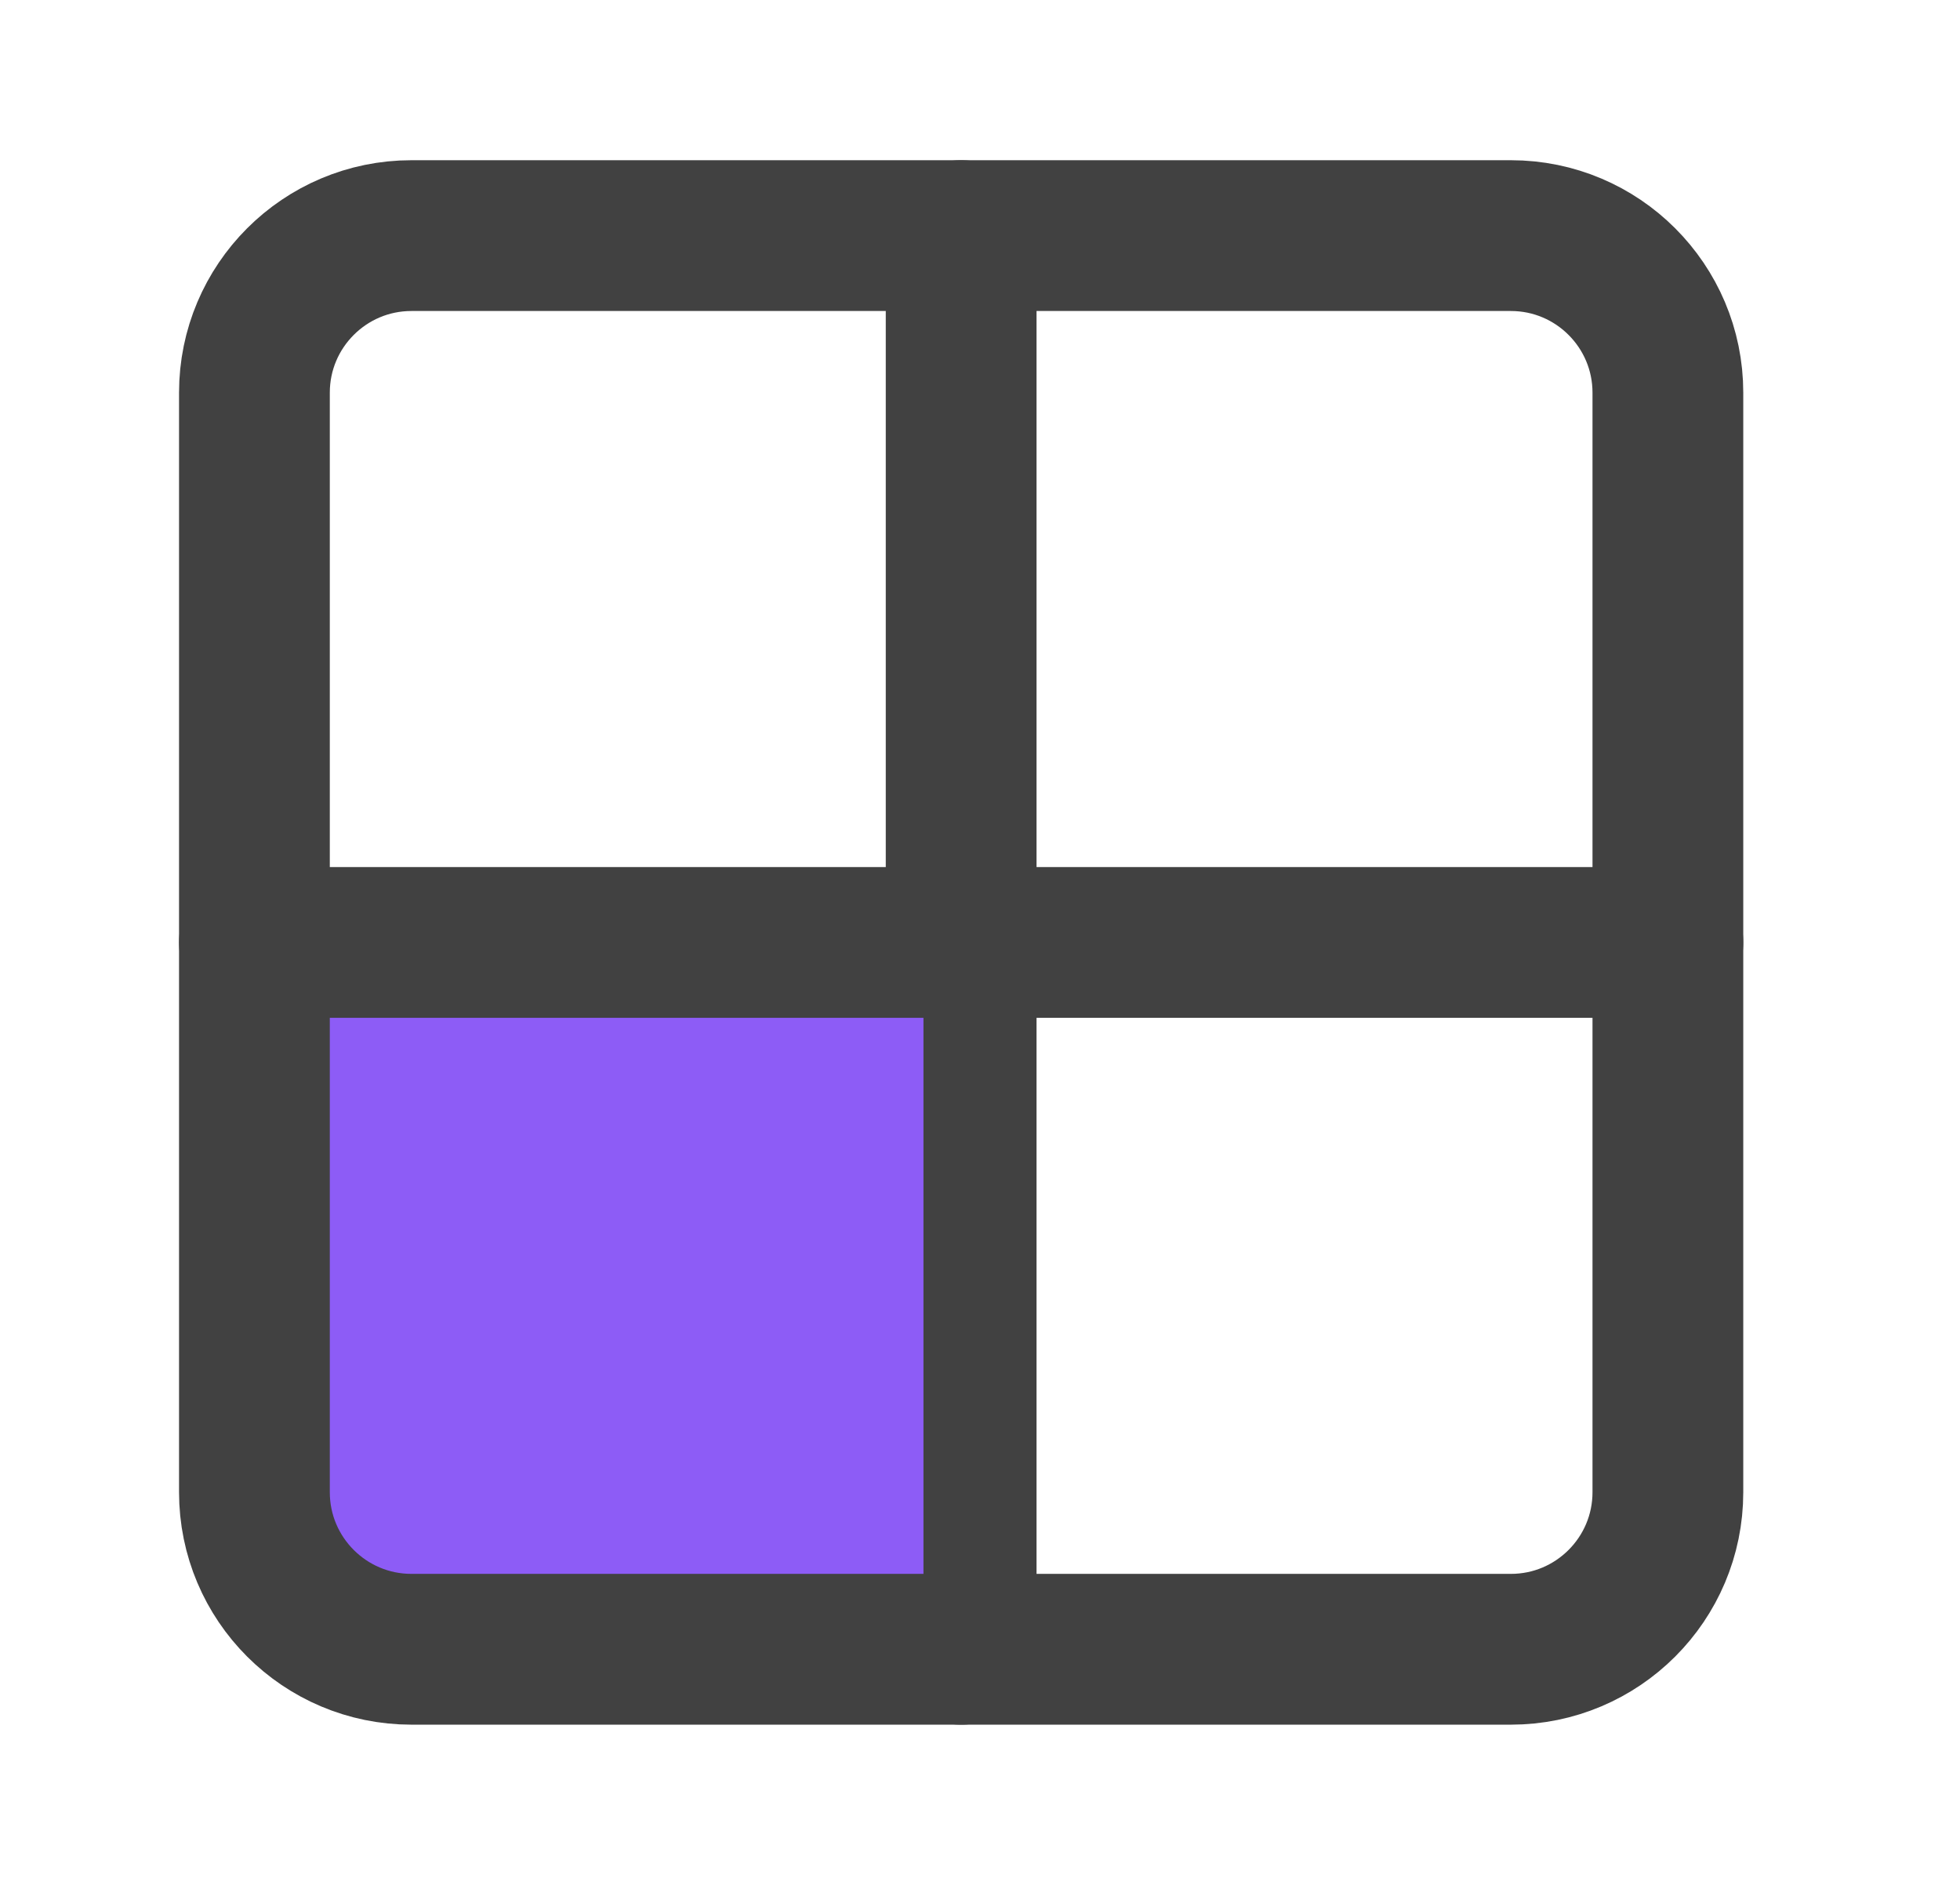
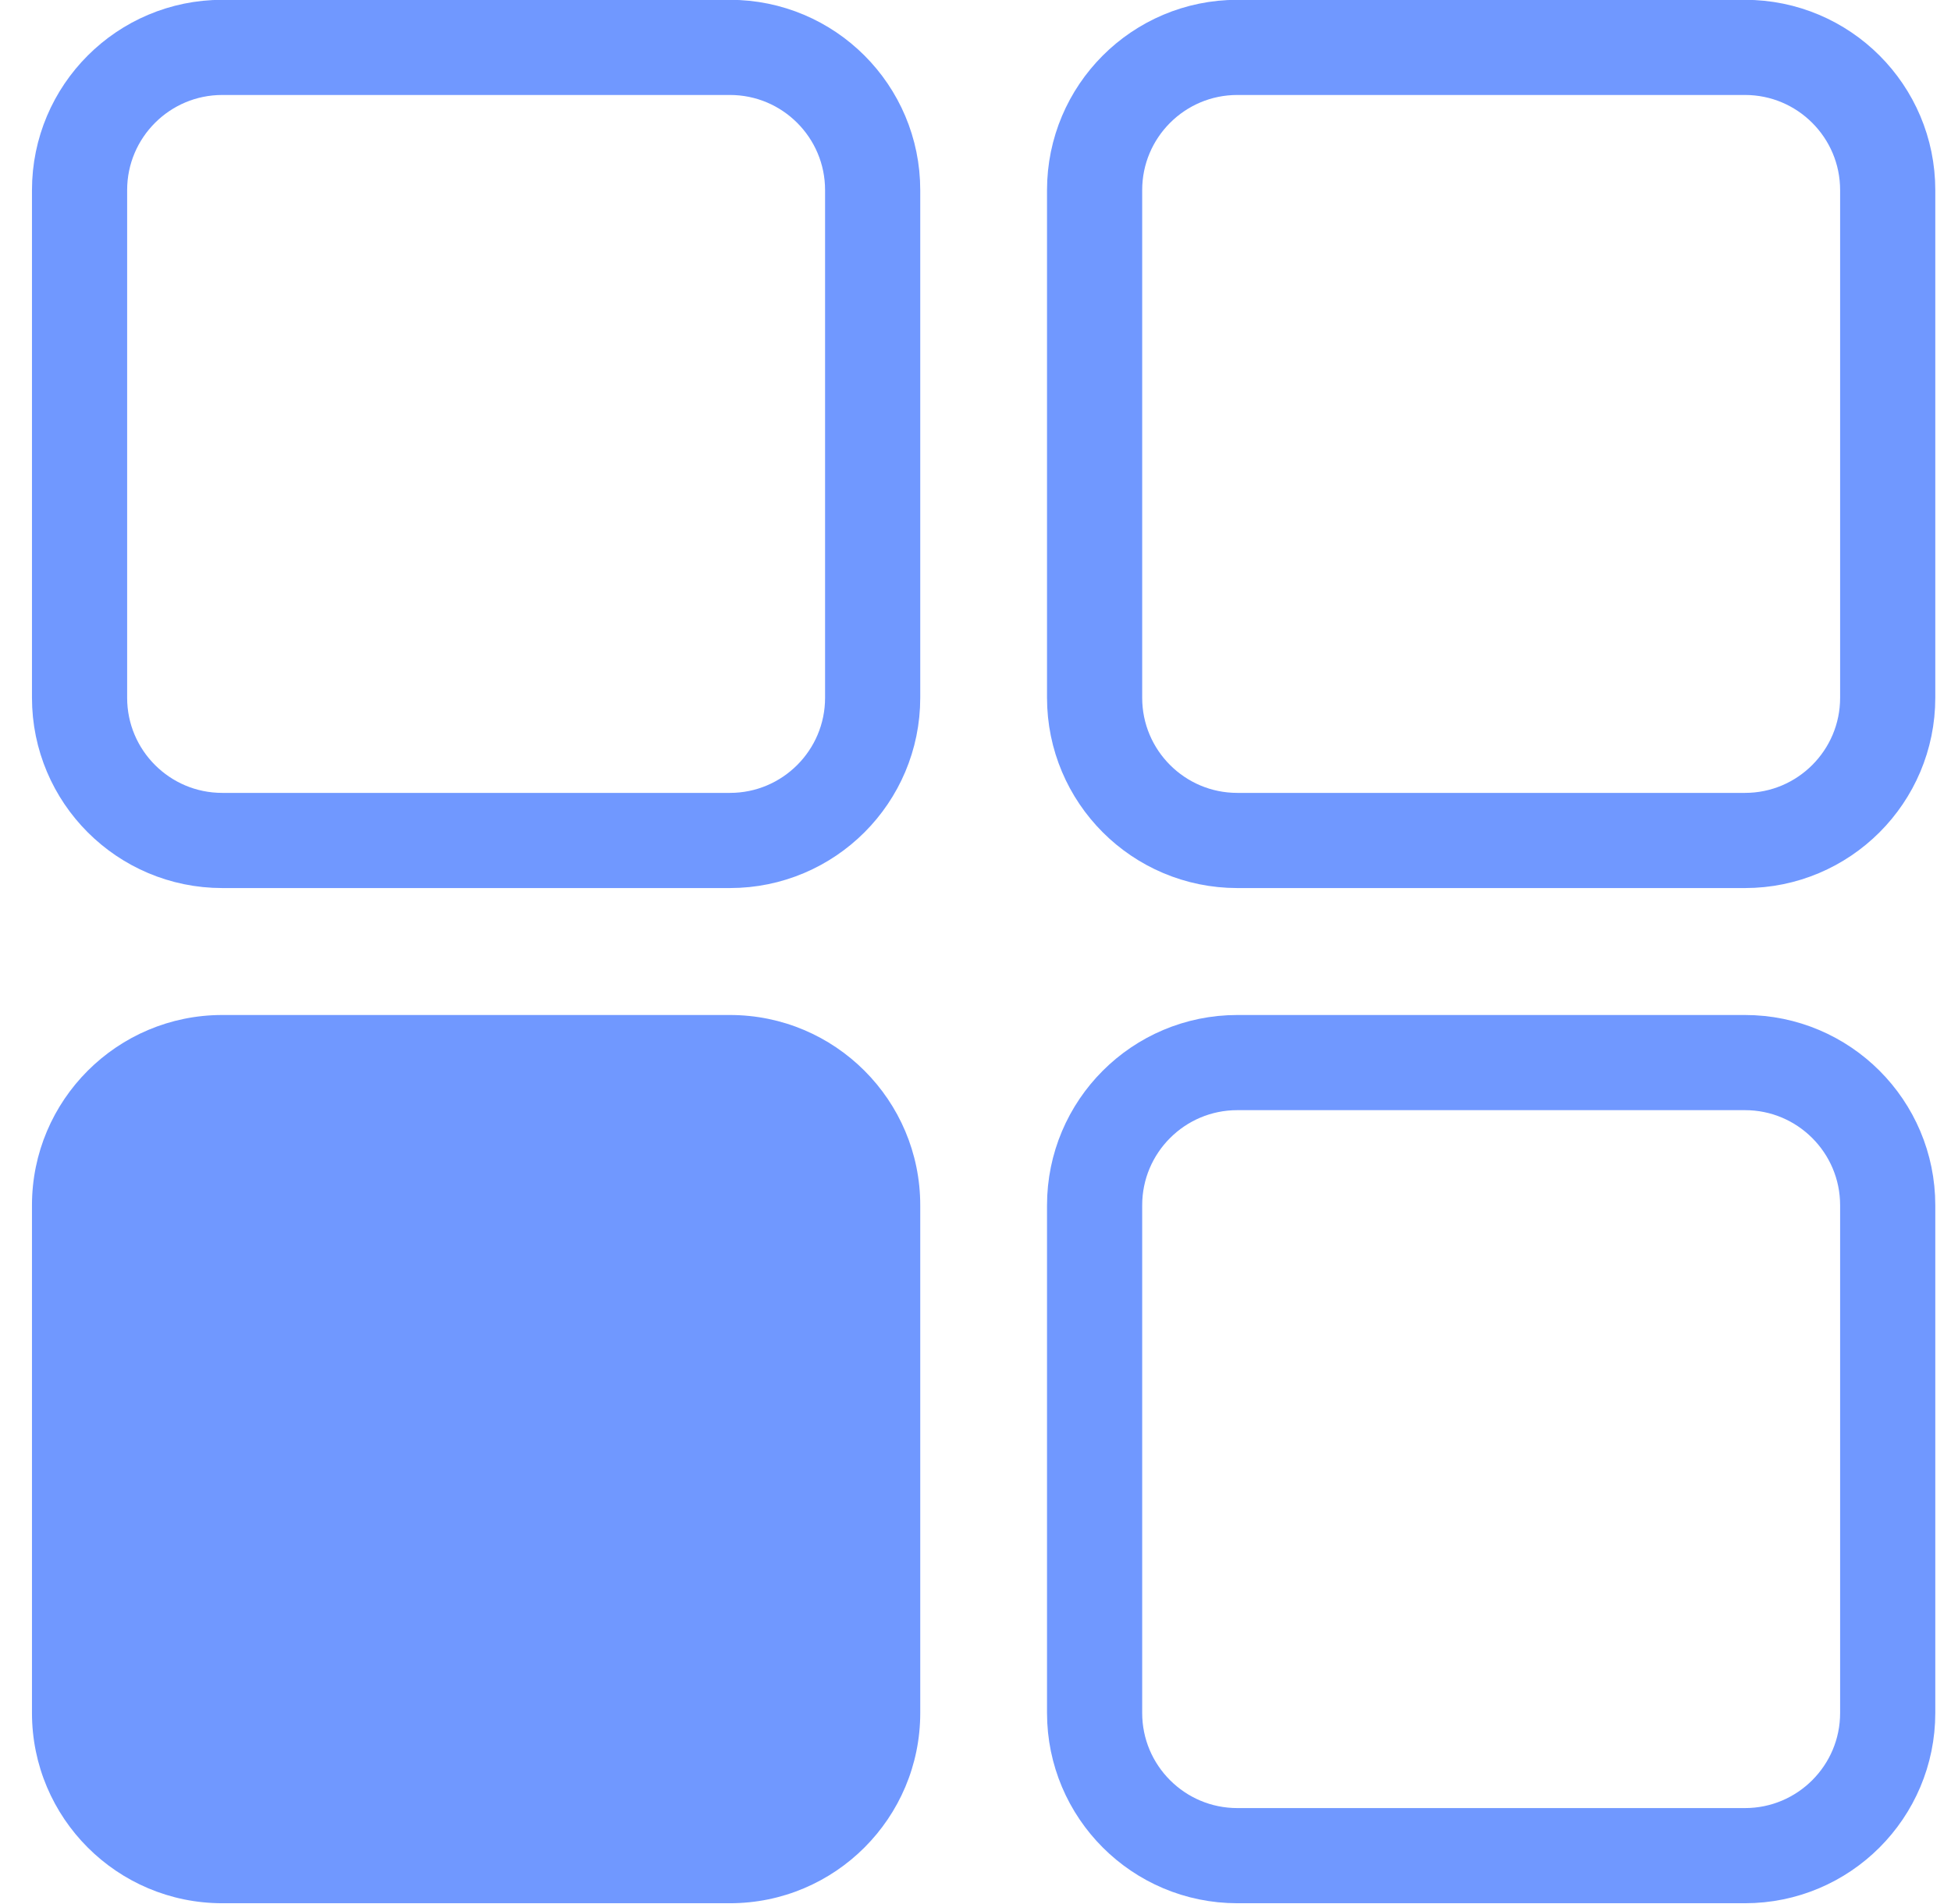
- <svg xmlns="http://www.w3.org/2000/svg" width="26" height="25" viewBox="0 0 26 25" fill="none">
-   <path d="M12.75 3.125V21.875" stroke="#414141" stroke-width="2" stroke-linecap="round" stroke-linejoin="round" />
-   <path d="M3.75 13H12.25V21.5H3.75V13Z" fill="#8D5CF6" />
-   <path d="M20.042 3.125H5.458C4.308 3.125 3.375 4.058 3.375 5.208V19.792C3.375 20.942 4.308 21.875 5.458 21.875H20.042C21.192 21.875 22.125 20.942 22.125 19.792V5.208C22.125 4.058 21.192 3.125 20.042 3.125Z" stroke="#414141" stroke-width="2" stroke-linecap="round" stroke-linejoin="round" />
-   <path d="M3.375 12.5H22.125" stroke="#414141" stroke-width="2" stroke-linecap="round" stroke-linejoin="round" />
+ <svg xmlns="http://www.w3.org/2000/svg" width="41" height="40" viewBox="0 0 41 40" fill="none">
+   <rect width="18.667" height="18.668" rx="4" transform="matrix(1 0 0 -1 0.671875 40)" fill="#7098FF" />
+   <rect x="1" y="-1" width="16.667" height="16.668" rx="3" transform="matrix(1 0 0 -1 22.0029 38)" stroke="#7098FF" stroke-width="2" />
+   <rect x="1" y="-1" width="16.667" height="16.668" rx="3" transform="matrix(1 0 0 -1 0.671875 16.6641)" stroke="#7098FF" stroke-width="2" />
+   <rect x="1" y="-1" width="16.667" height="16.668" rx="3" transform="matrix(1 0 0 -1 22.0029 16.6641)" stroke="#7098FF" stroke-width="2" />
</svg>
